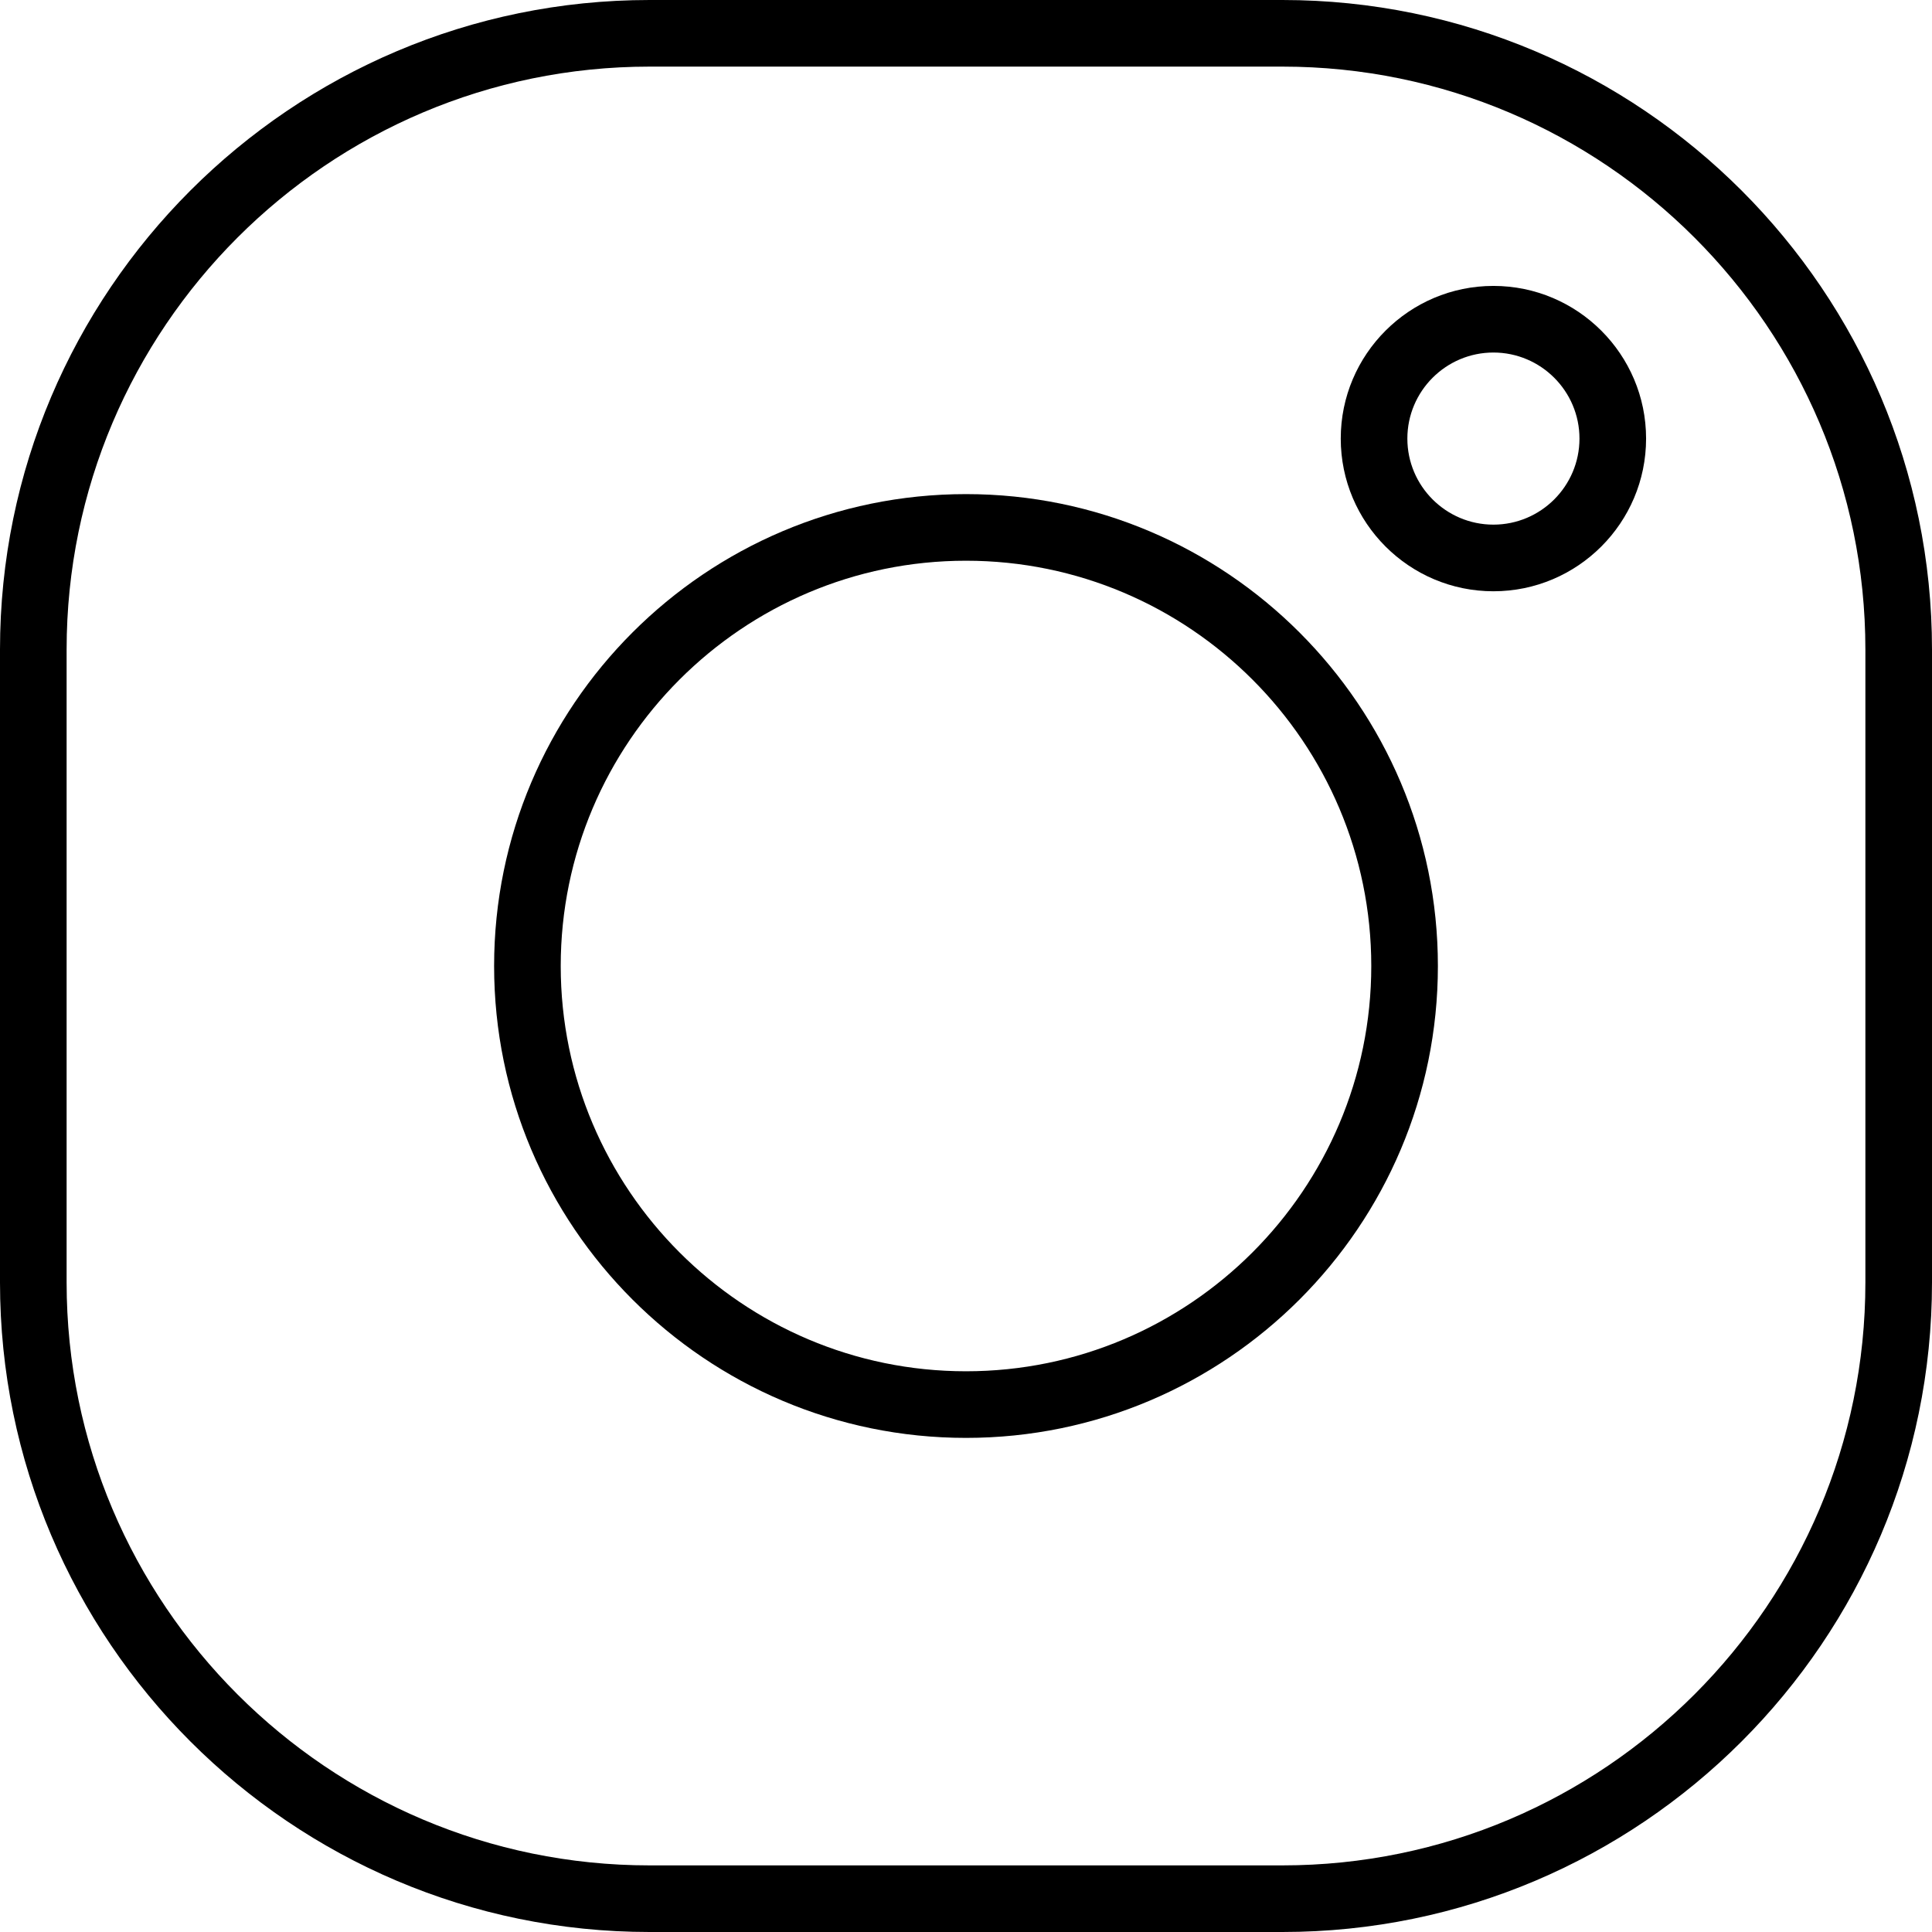
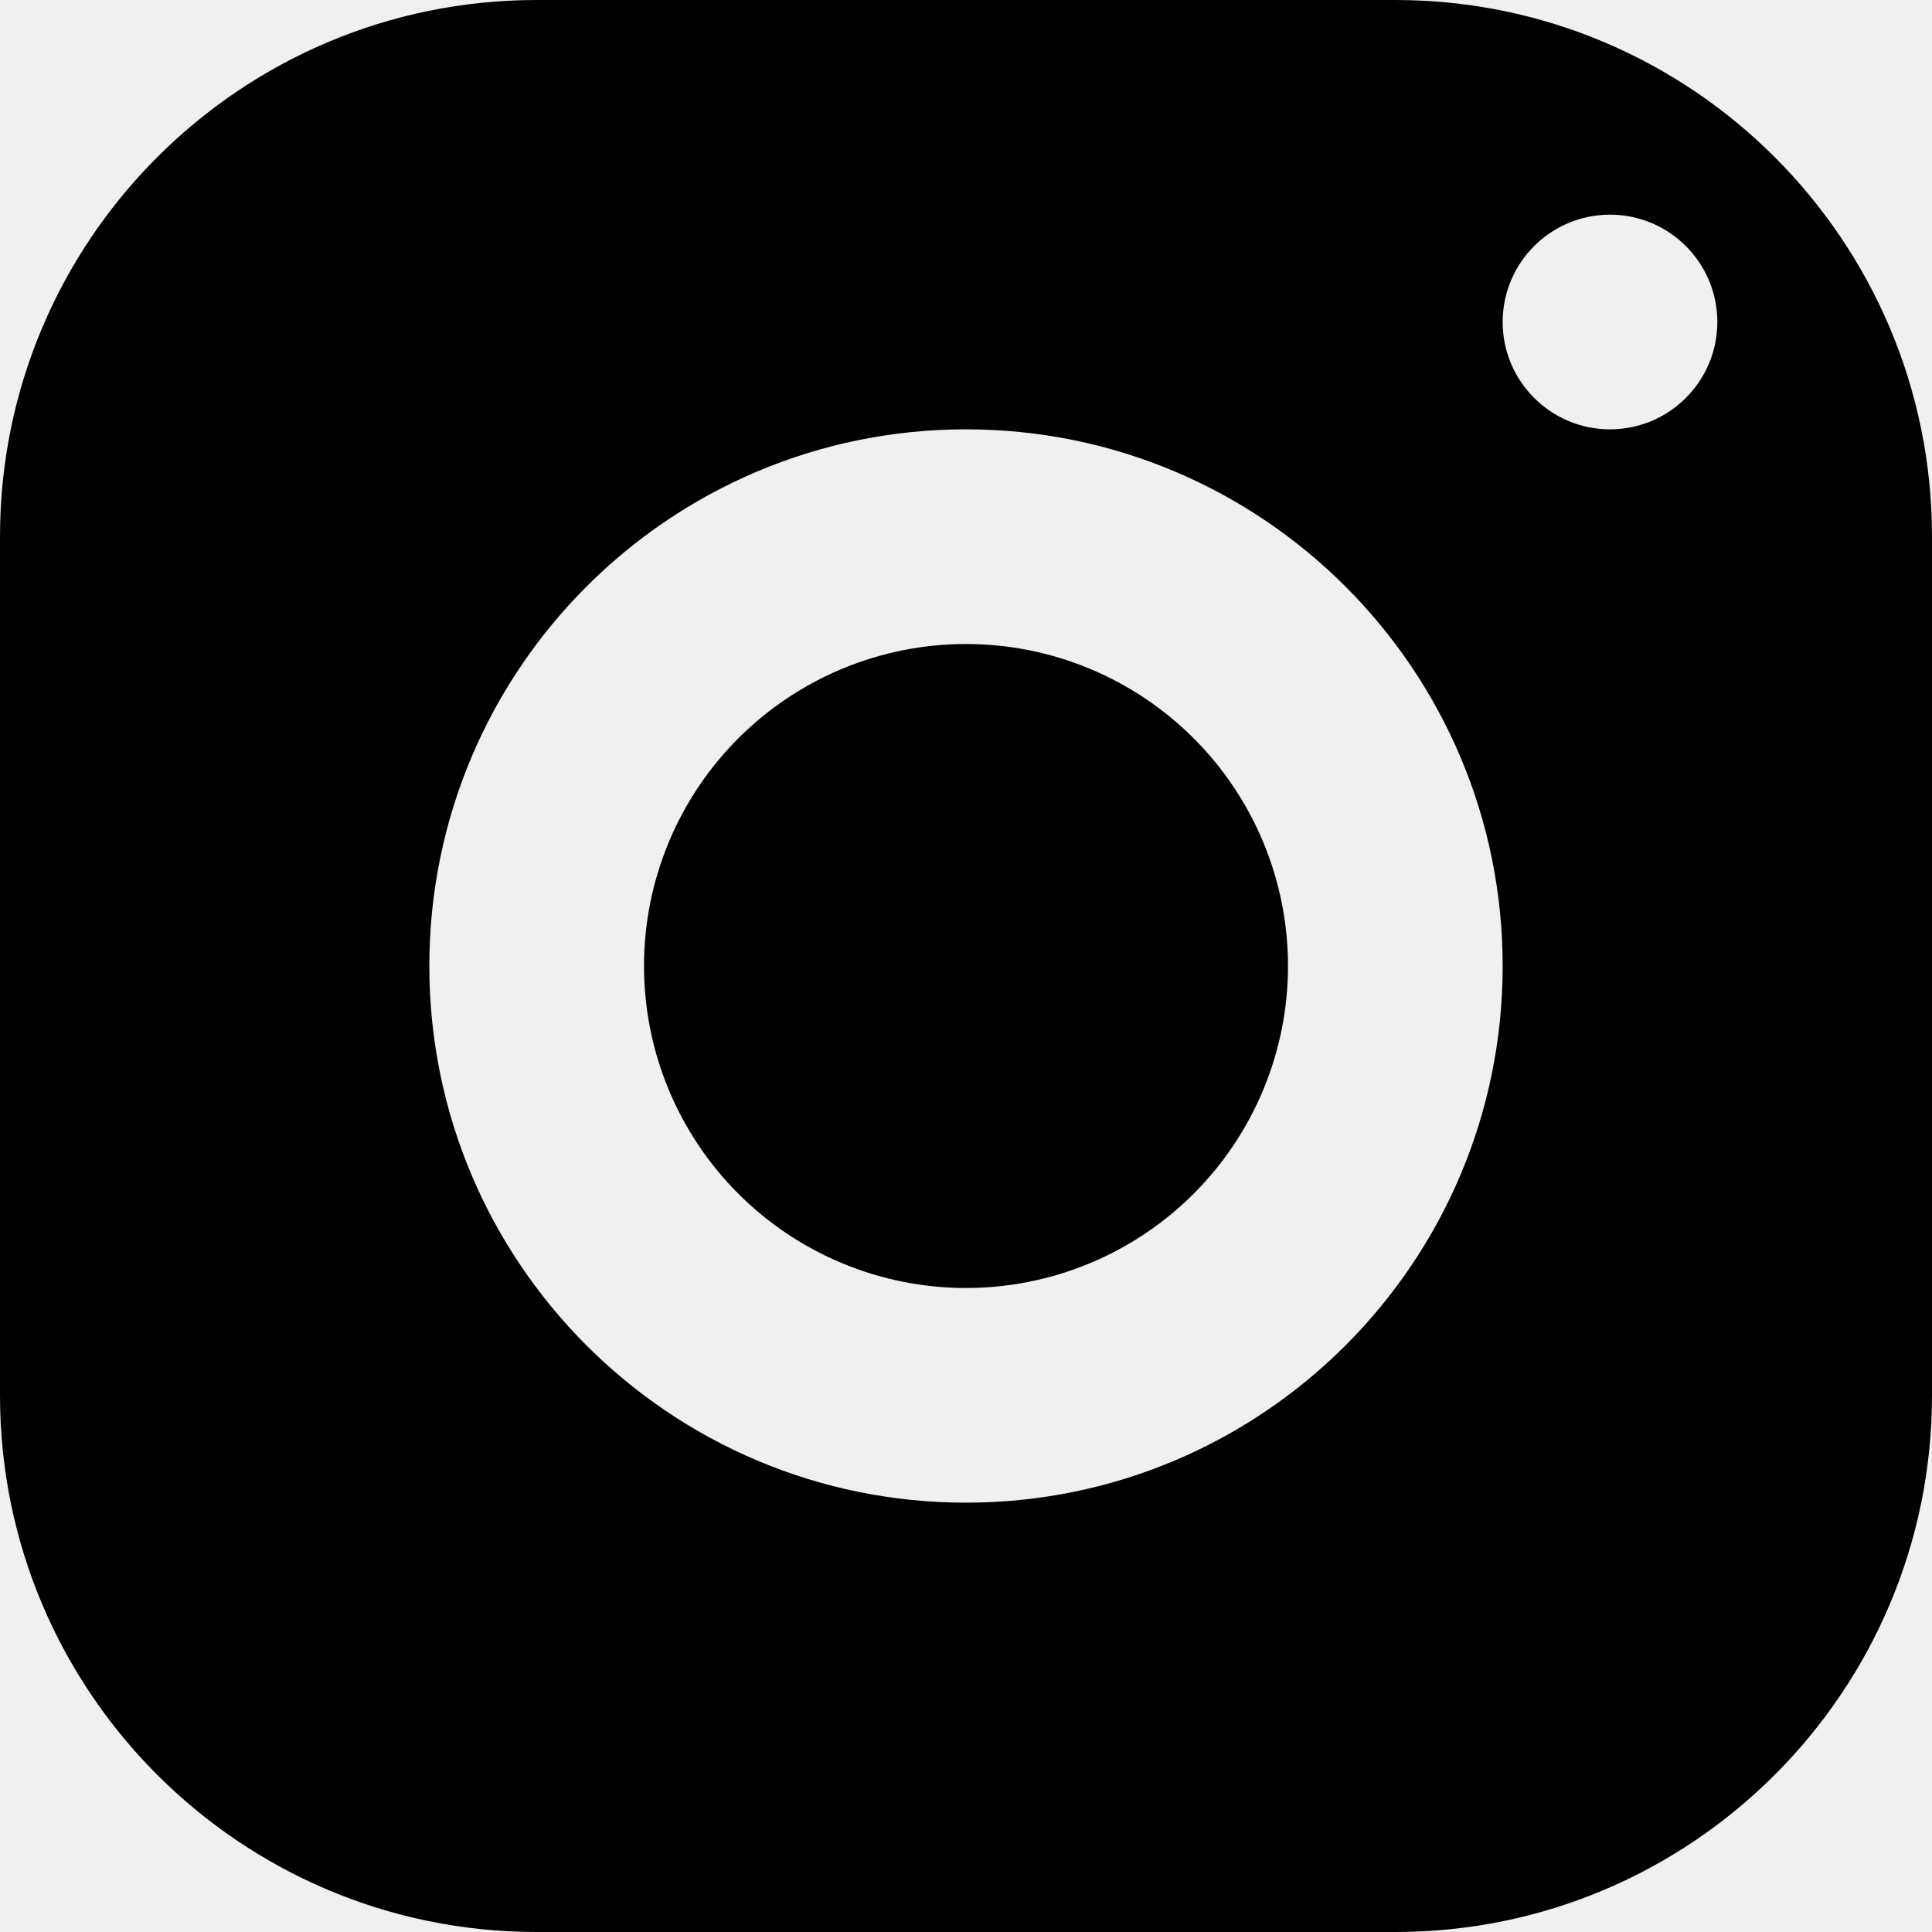
- <svg xmlns="http://www.w3.org/2000/svg" width="500" zoomAndPan="magnify" viewBox="0 0 375 375" height="500" preserveAspectRatio="xMidYMid meet" version="1.0">
-   <rect x="-37.5" width="450" fill="#ffffff" y="-37.5" height="450" fill-opacity="1" />
-   <rect x="-37.5" width="450" fill="#ffffff" y="-37.5" height="450" fill-opacity="1" />
-   <path fill="#000000" d="M 187.5 95.906 C 136.996 95.906 95.906 136.992 95.906 187.5 C 95.906 238.008 136.992 279.094 187.5 279.094 C 238.008 279.094 279.094 238.008 279.094 187.5 C 279.094 136.992 238.004 95.906 187.5 95.906 Z M 187.5 266.164 C 144.125 266.164 108.836 230.875 108.836 187.5 C 108.836 144.125 144.125 108.836 187.5 108.836 C 230.875 108.836 266.164 144.125 266.164 187.5 C 266.164 230.875 230.875 266.164 187.5 266.164 Z M 187.5 266.164 " fill-opacity="1" fill-rule="nonzero" />
-   <path fill="#000000" d="M 248.922 0 L 126.078 0 C 56.559 0 0 56.559 0 126.078 L 0 248.922 C 0 318.441 56.559 375 126.078 375 L 248.922 375 C 318.441 375 375 318.441 375 248.922 L 375 126.078 C 375 56.559 318.441 0 248.922 0 Z M 362.07 248.922 C 362.07 311.312 311.312 362.07 248.922 362.07 L 126.078 362.07 C 63.688 362.07 12.93 311.312 12.93 248.922 L 12.93 126.078 C 12.93 63.688 63.688 12.93 126.078 12.93 L 248.922 12.93 C 311.312 12.93 362.07 63.688 362.07 126.078 Z M 362.07 248.922 " fill-opacity="1" fill-rule="nonzero" />
-   <path fill="#000000" d="M 289.871 55.496 C 273.531 55.496 260.238 68.789 260.238 85.129 C 260.238 101.473 273.531 114.766 289.871 114.766 C 306.211 114.766 319.504 101.473 319.504 85.129 C 319.504 68.789 306.211 55.496 289.871 55.496 Z M 289.871 101.832 C 280.66 101.832 273.168 94.34 273.168 85.129 C 273.168 75.922 280.66 68.426 289.871 68.426 C 299.082 68.426 306.574 75.922 306.574 85.129 C 306.574 94.34 299.082 101.832 289.871 101.832 Z M 289.871 101.832 " fill-opacity="1" fill-rule="nonzero" />
+ <svg xmlns="http://www.w3.org/2000/svg" width="1000" zoomAndPan="magnify" viewBox="0 0 750 750" height="1000" preserveAspectRatio="xMidYMid meet" version="1.0">
+   <path fill="#000000" d="M 208.332 0 C 93.293 0 0 93.293 0 208.332 L 0 541.668 C 0 656.707 93.293 750 208.332 750 L 541.668 750 C 656.707 750 750 656.707 750 541.668 L 750 208.332 C 750 93.293 656.707 0 541.668 0 Z M 625 83.332 C 648 83.332 666.668 102 666.668 125 C 666.668 148 648 166.668 625 166.668 C 602 166.668 583.332 148 583.332 125 C 583.332 102 602 83.332 625 83.332 Z M 375 166.668 C 490.043 166.668 583.332 259.957 583.332 375 C 583.332 490.043 490.043 583.332 375 583.332 C 259.957 583.332 166.668 490.043 166.668 375 C 166.668 259.957 259.957 166.668 375 166.668 Z M 375 250 C 372.953 250 370.91 250.051 368.867 250.152 C 366.824 250.25 364.785 250.402 362.746 250.602 C 360.711 250.801 358.684 251.055 356.66 251.352 C 354.637 251.652 352.621 252.004 350.613 252.402 C 348.605 252.801 346.613 253.25 344.629 253.746 C 342.645 254.242 340.672 254.789 338.715 255.383 C 336.758 255.977 334.816 256.617 332.891 257.309 C 330.961 257.996 329.055 258.73 327.164 259.516 C 325.273 260.297 323.406 261.125 321.555 262 C 319.707 262.875 317.879 263.797 316.074 264.762 C 314.27 265.723 312.492 266.73 310.738 267.785 C 308.984 268.836 307.254 269.93 305.555 271.066 C 303.852 272.203 302.18 273.379 300.539 274.598 C 298.895 275.816 297.281 277.074 295.699 278.375 C 294.121 279.672 292.57 281.008 291.055 282.383 C 289.539 283.754 288.059 285.164 286.613 286.613 C 285.164 288.059 283.754 289.539 282.383 291.055 C 281.008 292.57 279.672 294.121 278.375 295.699 C 277.074 297.281 275.816 298.895 274.598 300.539 C 273.379 302.18 272.203 303.852 271.066 305.555 C 269.93 307.254 268.836 308.984 267.785 310.738 C 266.73 312.492 265.723 314.27 264.762 316.074 C 263.797 317.879 262.875 319.707 262 321.555 C 261.125 323.406 260.297 325.273 259.516 327.164 C 258.73 329.055 257.996 330.961 257.309 332.891 C 256.617 334.816 255.977 336.758 255.383 338.715 C 254.789 340.672 254.242 342.645 253.746 344.629 C 253.25 346.613 252.801 348.605 252.402 350.613 C 252.004 352.621 251.652 354.637 251.352 356.66 C 251.055 358.684 250.801 360.711 250.602 362.746 C 250.402 364.785 250.25 366.824 250.152 368.867 C 250.051 370.91 250 372.953 250 375 C 250 377.047 250.051 379.09 250.152 381.133 C 250.25 383.176 250.402 385.215 250.602 387.254 C 250.801 389.289 251.051 391.316 251.352 393.34 C 251.652 395.363 252.004 397.379 252.402 399.387 C 252.801 401.395 253.25 403.387 253.746 405.371 C 254.242 407.355 254.789 409.328 255.383 411.285 C 255.977 413.242 256.617 415.184 257.309 417.109 C 257.996 419.039 258.73 420.945 259.516 422.836 C 260.297 424.727 261.125 426.594 262 428.445 C 262.875 430.293 263.797 432.121 264.758 433.926 C 265.723 435.73 266.73 437.508 267.785 439.262 C 268.836 441.016 269.93 442.746 271.066 444.445 C 272.203 446.148 273.379 447.82 274.598 449.461 C 275.816 451.105 277.074 452.719 278.375 454.301 C 279.672 455.879 281.008 457.43 282.383 458.945 C 283.754 460.461 285.164 461.941 286.613 463.387 C 288.059 464.836 289.539 466.246 291.055 467.617 C 292.57 468.992 294.121 470.328 295.699 471.625 C 297.281 472.926 298.895 474.184 300.539 475.402 C 302.18 476.621 303.852 477.797 305.555 478.934 C 307.254 480.07 308.98 481.164 310.738 482.215 C 312.492 483.27 314.27 484.277 316.074 485.238 C 317.879 486.203 319.707 487.125 321.555 488 C 323.406 488.875 325.273 489.703 327.164 490.484 C 329.055 491.27 330.961 492.004 332.887 492.691 C 334.816 493.383 336.758 494.023 338.715 494.617 C 340.672 495.211 342.645 495.758 344.629 496.254 C 346.613 496.75 348.605 497.199 350.613 497.598 C 352.621 497.996 354.637 498.348 356.66 498.648 C 358.684 498.945 360.711 499.199 362.746 499.398 C 364.785 499.598 366.824 499.75 368.867 499.848 C 370.91 499.949 372.953 500 375 500 C 377.047 500 379.09 499.949 381.133 499.848 C 383.176 499.75 385.215 499.598 387.254 499.398 C 389.289 499.199 391.316 498.945 393.34 498.648 C 395.363 498.348 397.379 497.996 399.387 497.598 C 401.395 497.199 403.387 496.75 405.371 496.254 C 407.355 495.758 409.328 495.211 411.285 494.617 C 413.242 494.023 415.184 493.383 417.109 492.691 C 419.039 492.004 420.945 491.27 422.836 490.484 C 424.727 489.703 426.594 488.875 428.445 488 C 430.293 487.125 432.121 486.203 433.926 485.238 C 435.73 484.277 437.508 483.27 439.262 482.215 C 441.016 481.164 442.746 480.07 444.445 478.934 C 446.148 477.797 447.82 476.621 449.461 475.402 C 451.105 474.184 452.719 472.926 454.301 471.625 C 455.879 470.328 457.43 468.992 458.945 467.617 C 460.461 466.246 461.941 464.836 463.387 463.387 C 464.836 461.941 466.246 460.461 467.617 458.945 C 468.992 457.43 470.328 455.879 471.625 454.301 C 472.926 452.719 474.184 451.105 475.402 449.461 C 476.621 447.82 477.797 446.148 478.934 444.445 C 480.07 442.746 481.164 441.016 482.215 439.262 C 483.27 437.508 484.277 435.73 485.238 433.926 C 486.203 432.121 487.125 430.293 488 428.445 C 488.875 426.594 489.703 424.727 490.484 422.836 C 491.27 420.945 492.004 419.039 492.691 417.109 C 493.383 415.184 494.023 413.242 494.617 411.285 C 495.211 409.328 495.758 407.355 496.254 405.371 C 496.75 403.387 497.199 401.395 497.598 399.387 C 497.996 397.379 498.348 395.363 498.648 393.34 C 498.945 391.316 499.199 389.289 499.398 387.254 C 499.598 385.215 499.75 383.176 499.848 381.133 C 499.949 379.09 500 377.047 500 375 C 500 372.953 499.949 370.91 499.848 368.867 C 499.75 366.824 499.598 364.785 499.398 362.746 C 499.199 360.711 498.945 358.684 498.648 356.66 C 498.348 354.637 497.996 352.621 497.598 350.613 C 497.199 348.605 496.75 346.613 496.254 344.629 C 495.758 342.645 495.211 340.672 494.617 338.715 C 494.023 336.758 493.383 334.816 492.691 332.891 C 492.004 330.961 491.27 329.055 490.484 327.164 C 489.703 325.273 488.875 323.406 488 321.555 C 487.125 319.707 486.203 317.879 485.238 316.074 C 484.277 314.27 483.27 312.492 482.215 310.738 C 481.164 308.98 480.07 307.254 478.934 305.555 C 477.797 303.852 476.621 302.18 475.402 300.539 C 474.184 298.895 472.926 297.281 471.625 295.699 C 470.328 294.121 468.992 292.57 467.617 291.055 C 466.246 289.539 464.836 288.059 463.387 286.613 C 461.941 285.164 460.461 283.754 458.945 282.383 C 457.43 281.008 455.879 279.672 454.301 278.375 C 452.719 277.074 451.105 275.816 449.461 274.598 C 447.82 273.379 446.148 272.203 444.445 271.066 C 442.746 269.93 441.016 268.836 439.262 267.785 C 437.508 266.73 435.73 265.723 433.926 264.762 C 432.121 263.797 430.293 262.875 428.445 262 C 426.594 261.125 424.727 260.297 422.836 259.516 C 420.945 258.73 419.039 257.996 417.109 257.309 C 415.184 256.617 413.242 255.977 411.285 255.383 C 409.328 254.789 407.355 254.242 405.371 253.746 C 403.387 253.25 401.395 252.801 399.387 252.402 C 397.379 252.004 395.363 251.652 393.34 251.352 C 391.316 251.055 389.289 250.801 387.254 250.602 C 385.215 250.402 383.176 250.25 381.133 250.152 C 379.09 250.051 377.047 250 375 250 Z M 375 250 " fill-opacity="1" fill-rule="nonzero" />
</svg>
